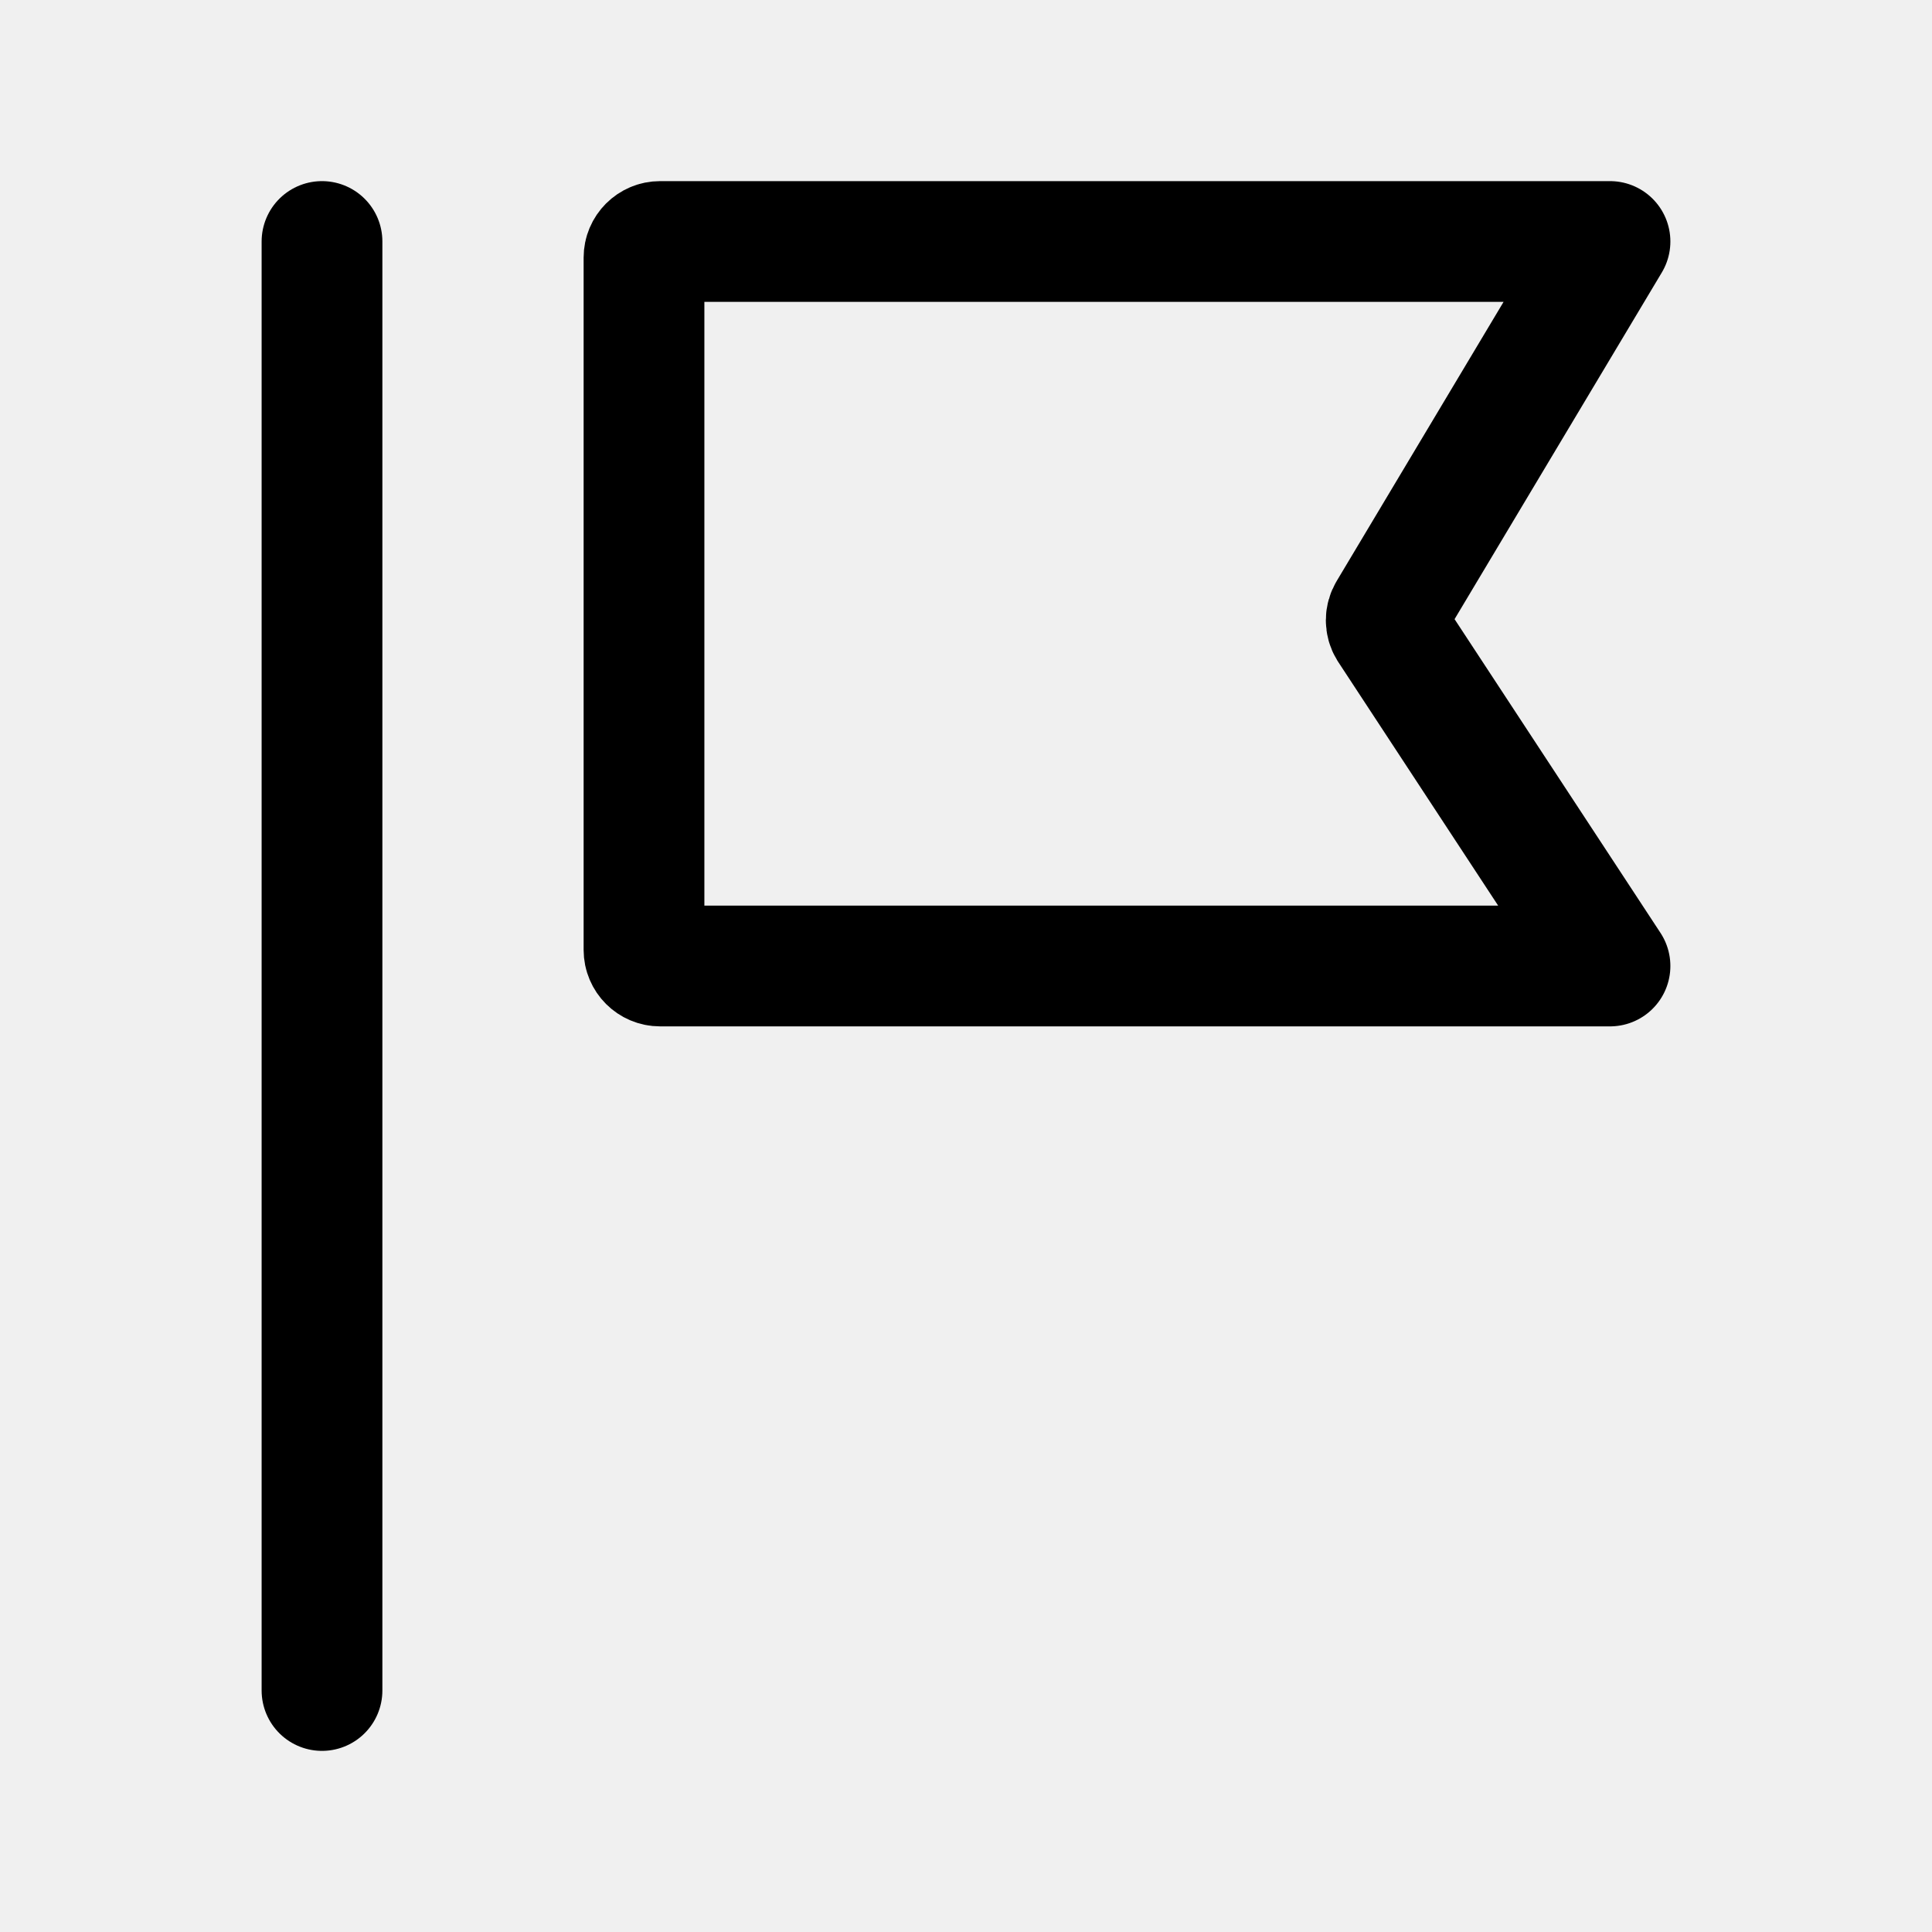
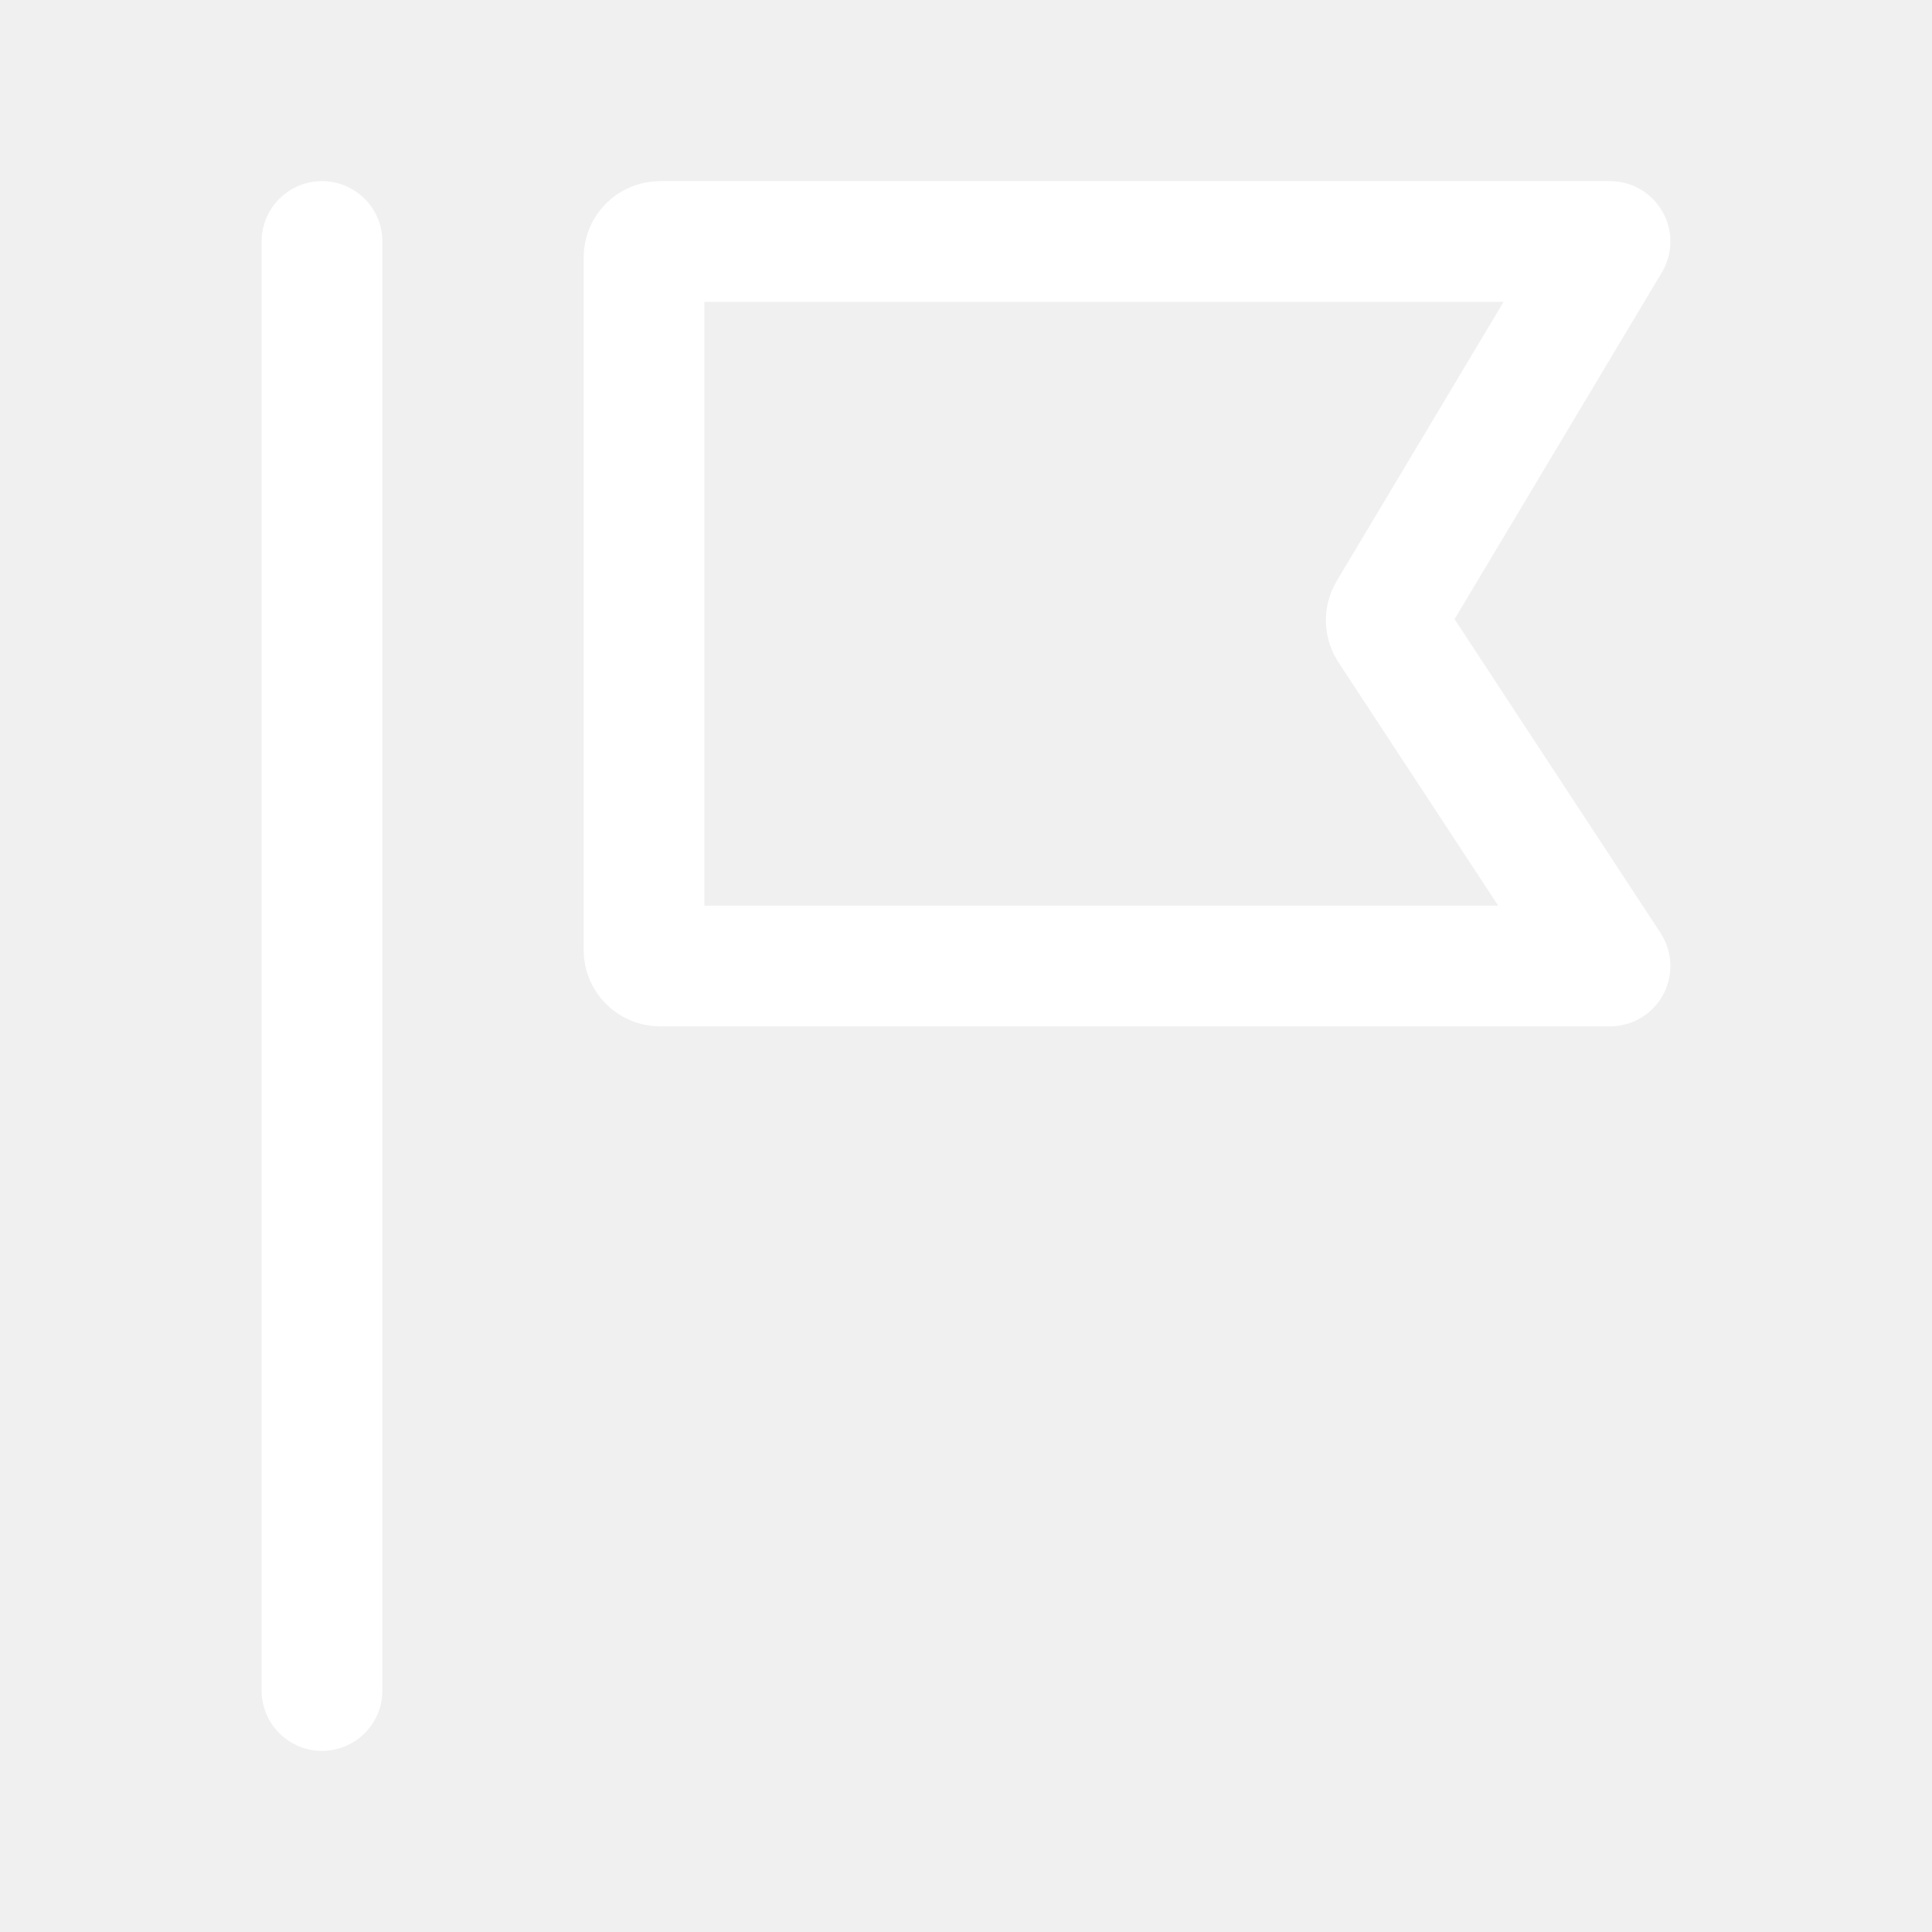
<svg xmlns="http://www.w3.org/2000/svg" width="800px" height="800px" viewBox="0 0 24 24">
  <defs>
-     <style>.cls-1{fill:none;stroke:#000000;stroke-linecap:round;stroke-linejoin:round;stroke-width:1.5px;}</style>
+     <style>.cls-1{fill:none;stroke:#FFF;stroke-linecap:round;stroke-linejoin:round;stroke-width:1.5px;}</style>
  </defs>
  <g id="ic-sport-yard">
    <line class="cls-1" x1="4" y1="3" x2="4" y2="21" />
    <path class="cls-1" d="M8.2,3H20L17.25,7.6a.2.2,0,0,0,0,.21L20,12H8.2a.2.2,0,0,1-.2-.2V3.2A.2.2,0,0,1,8.2,3Z" />
  </g>
</svg>
